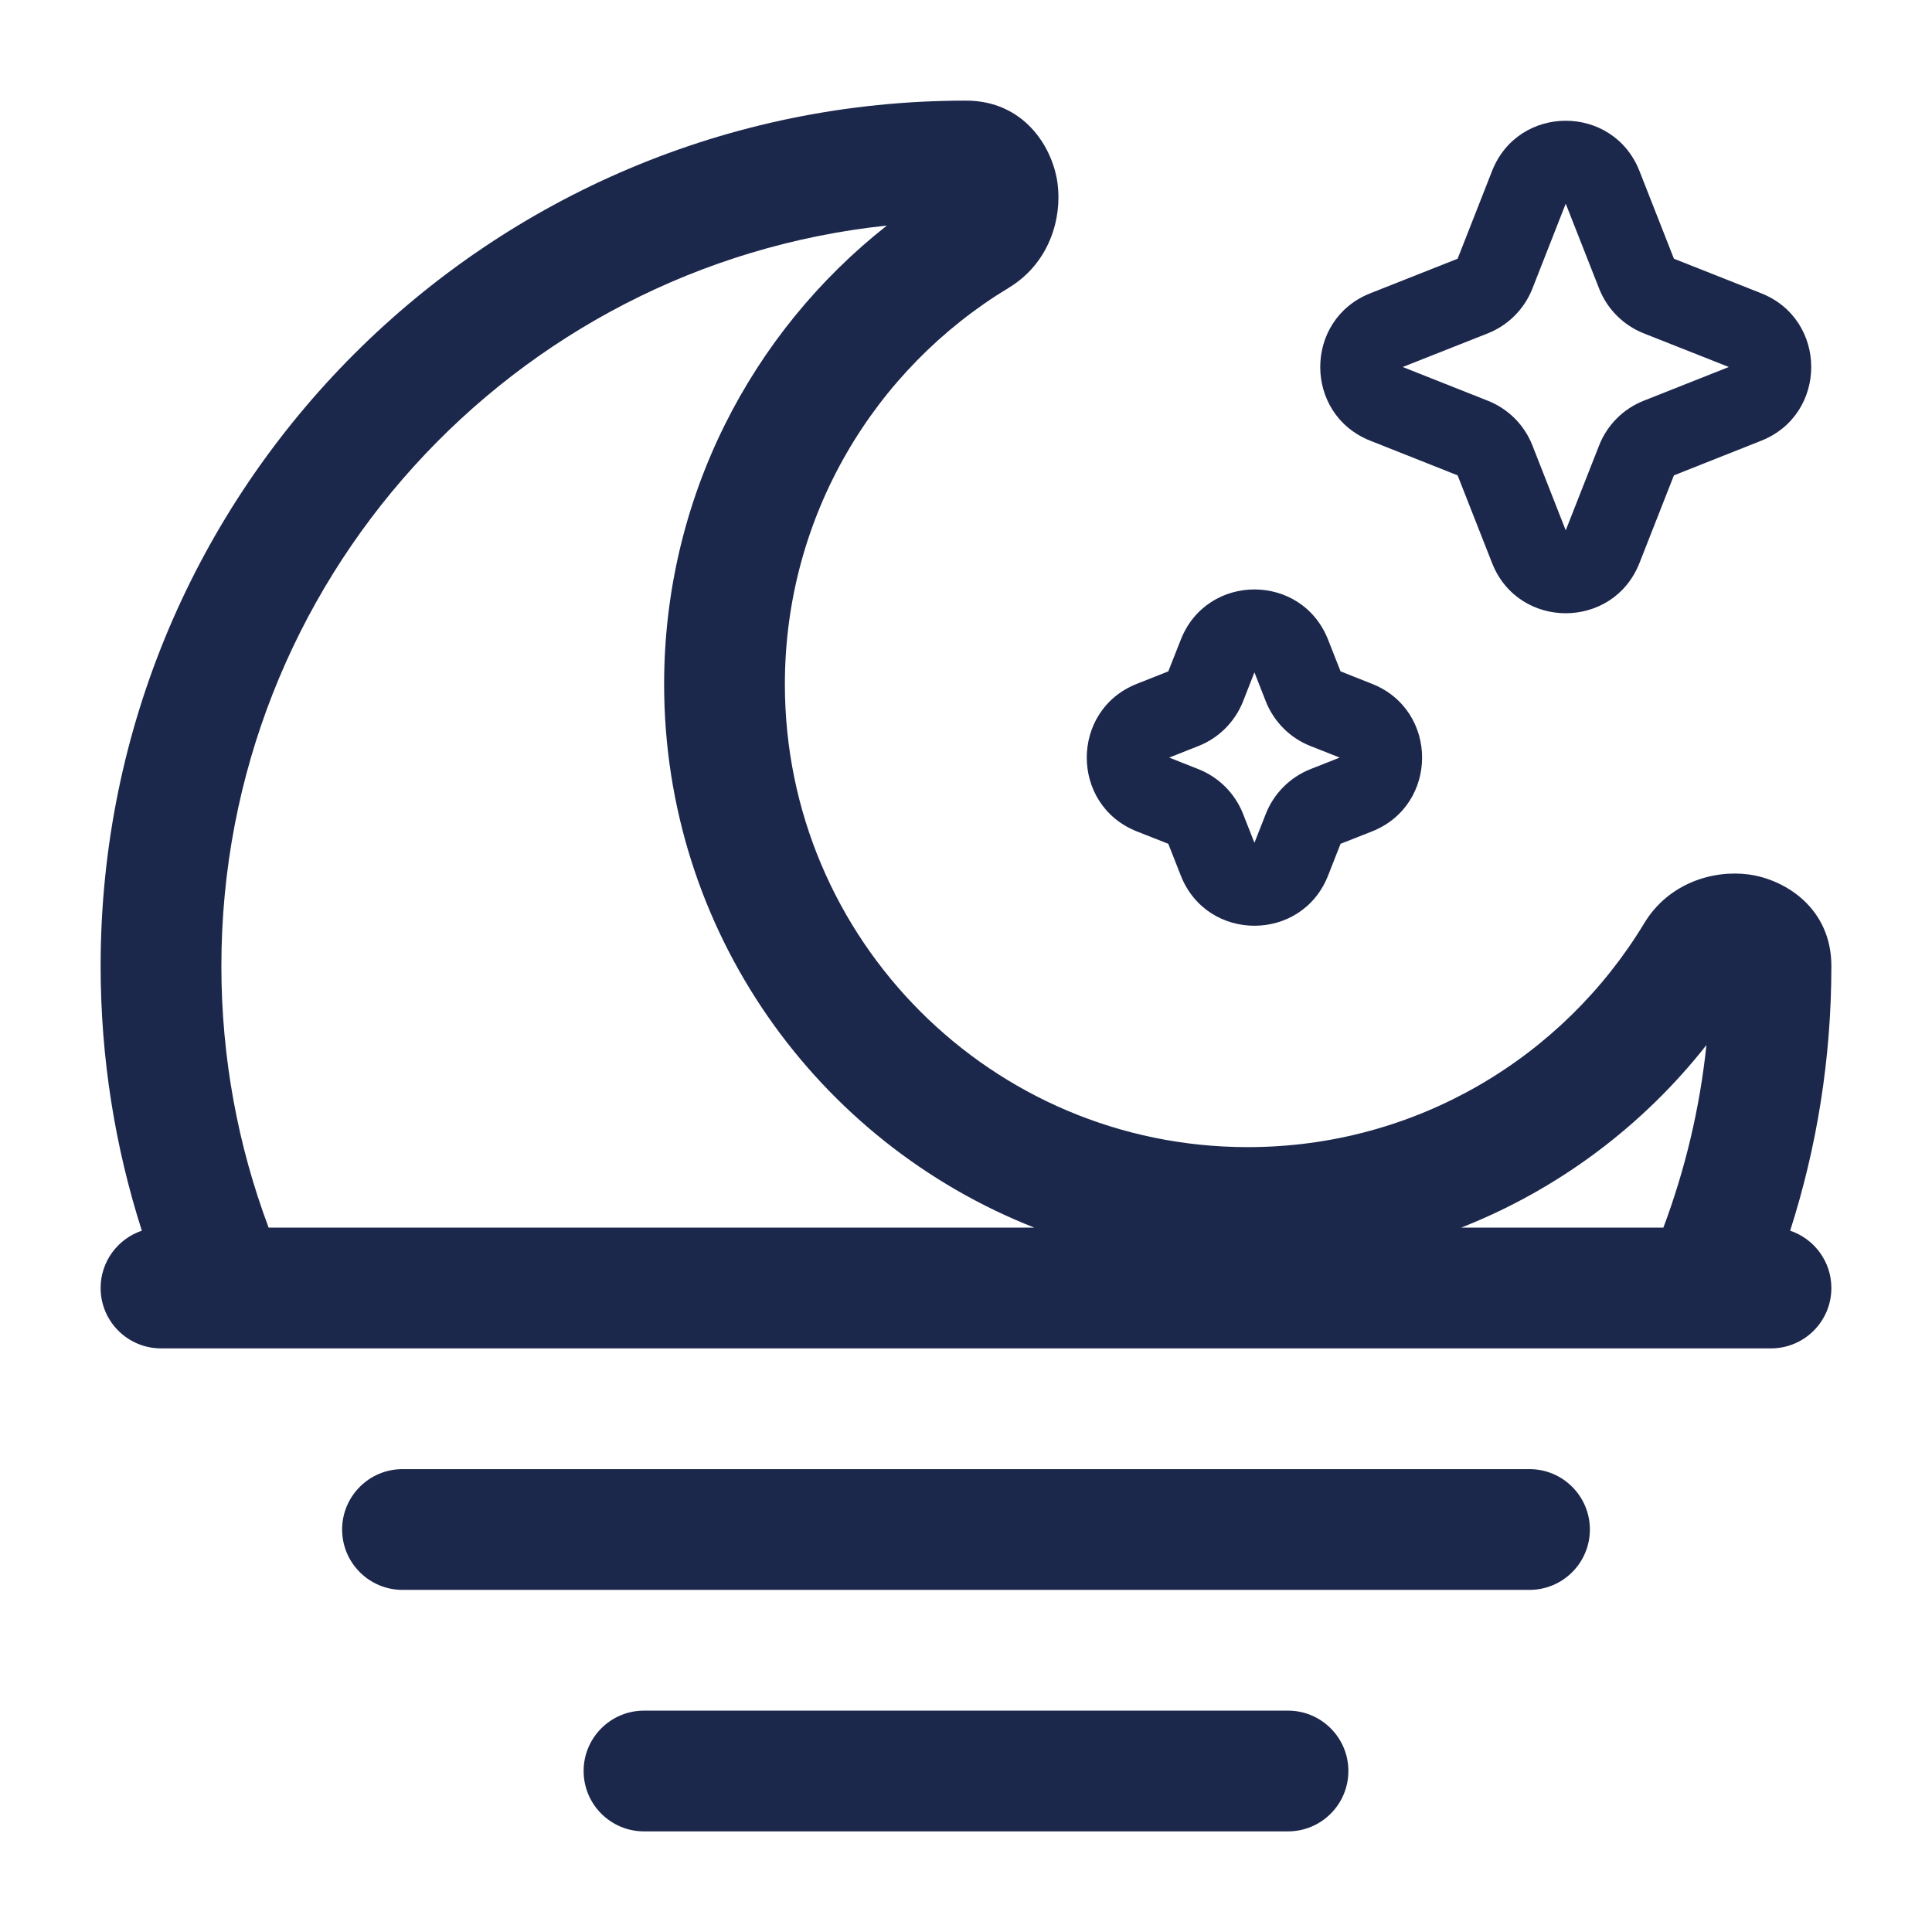
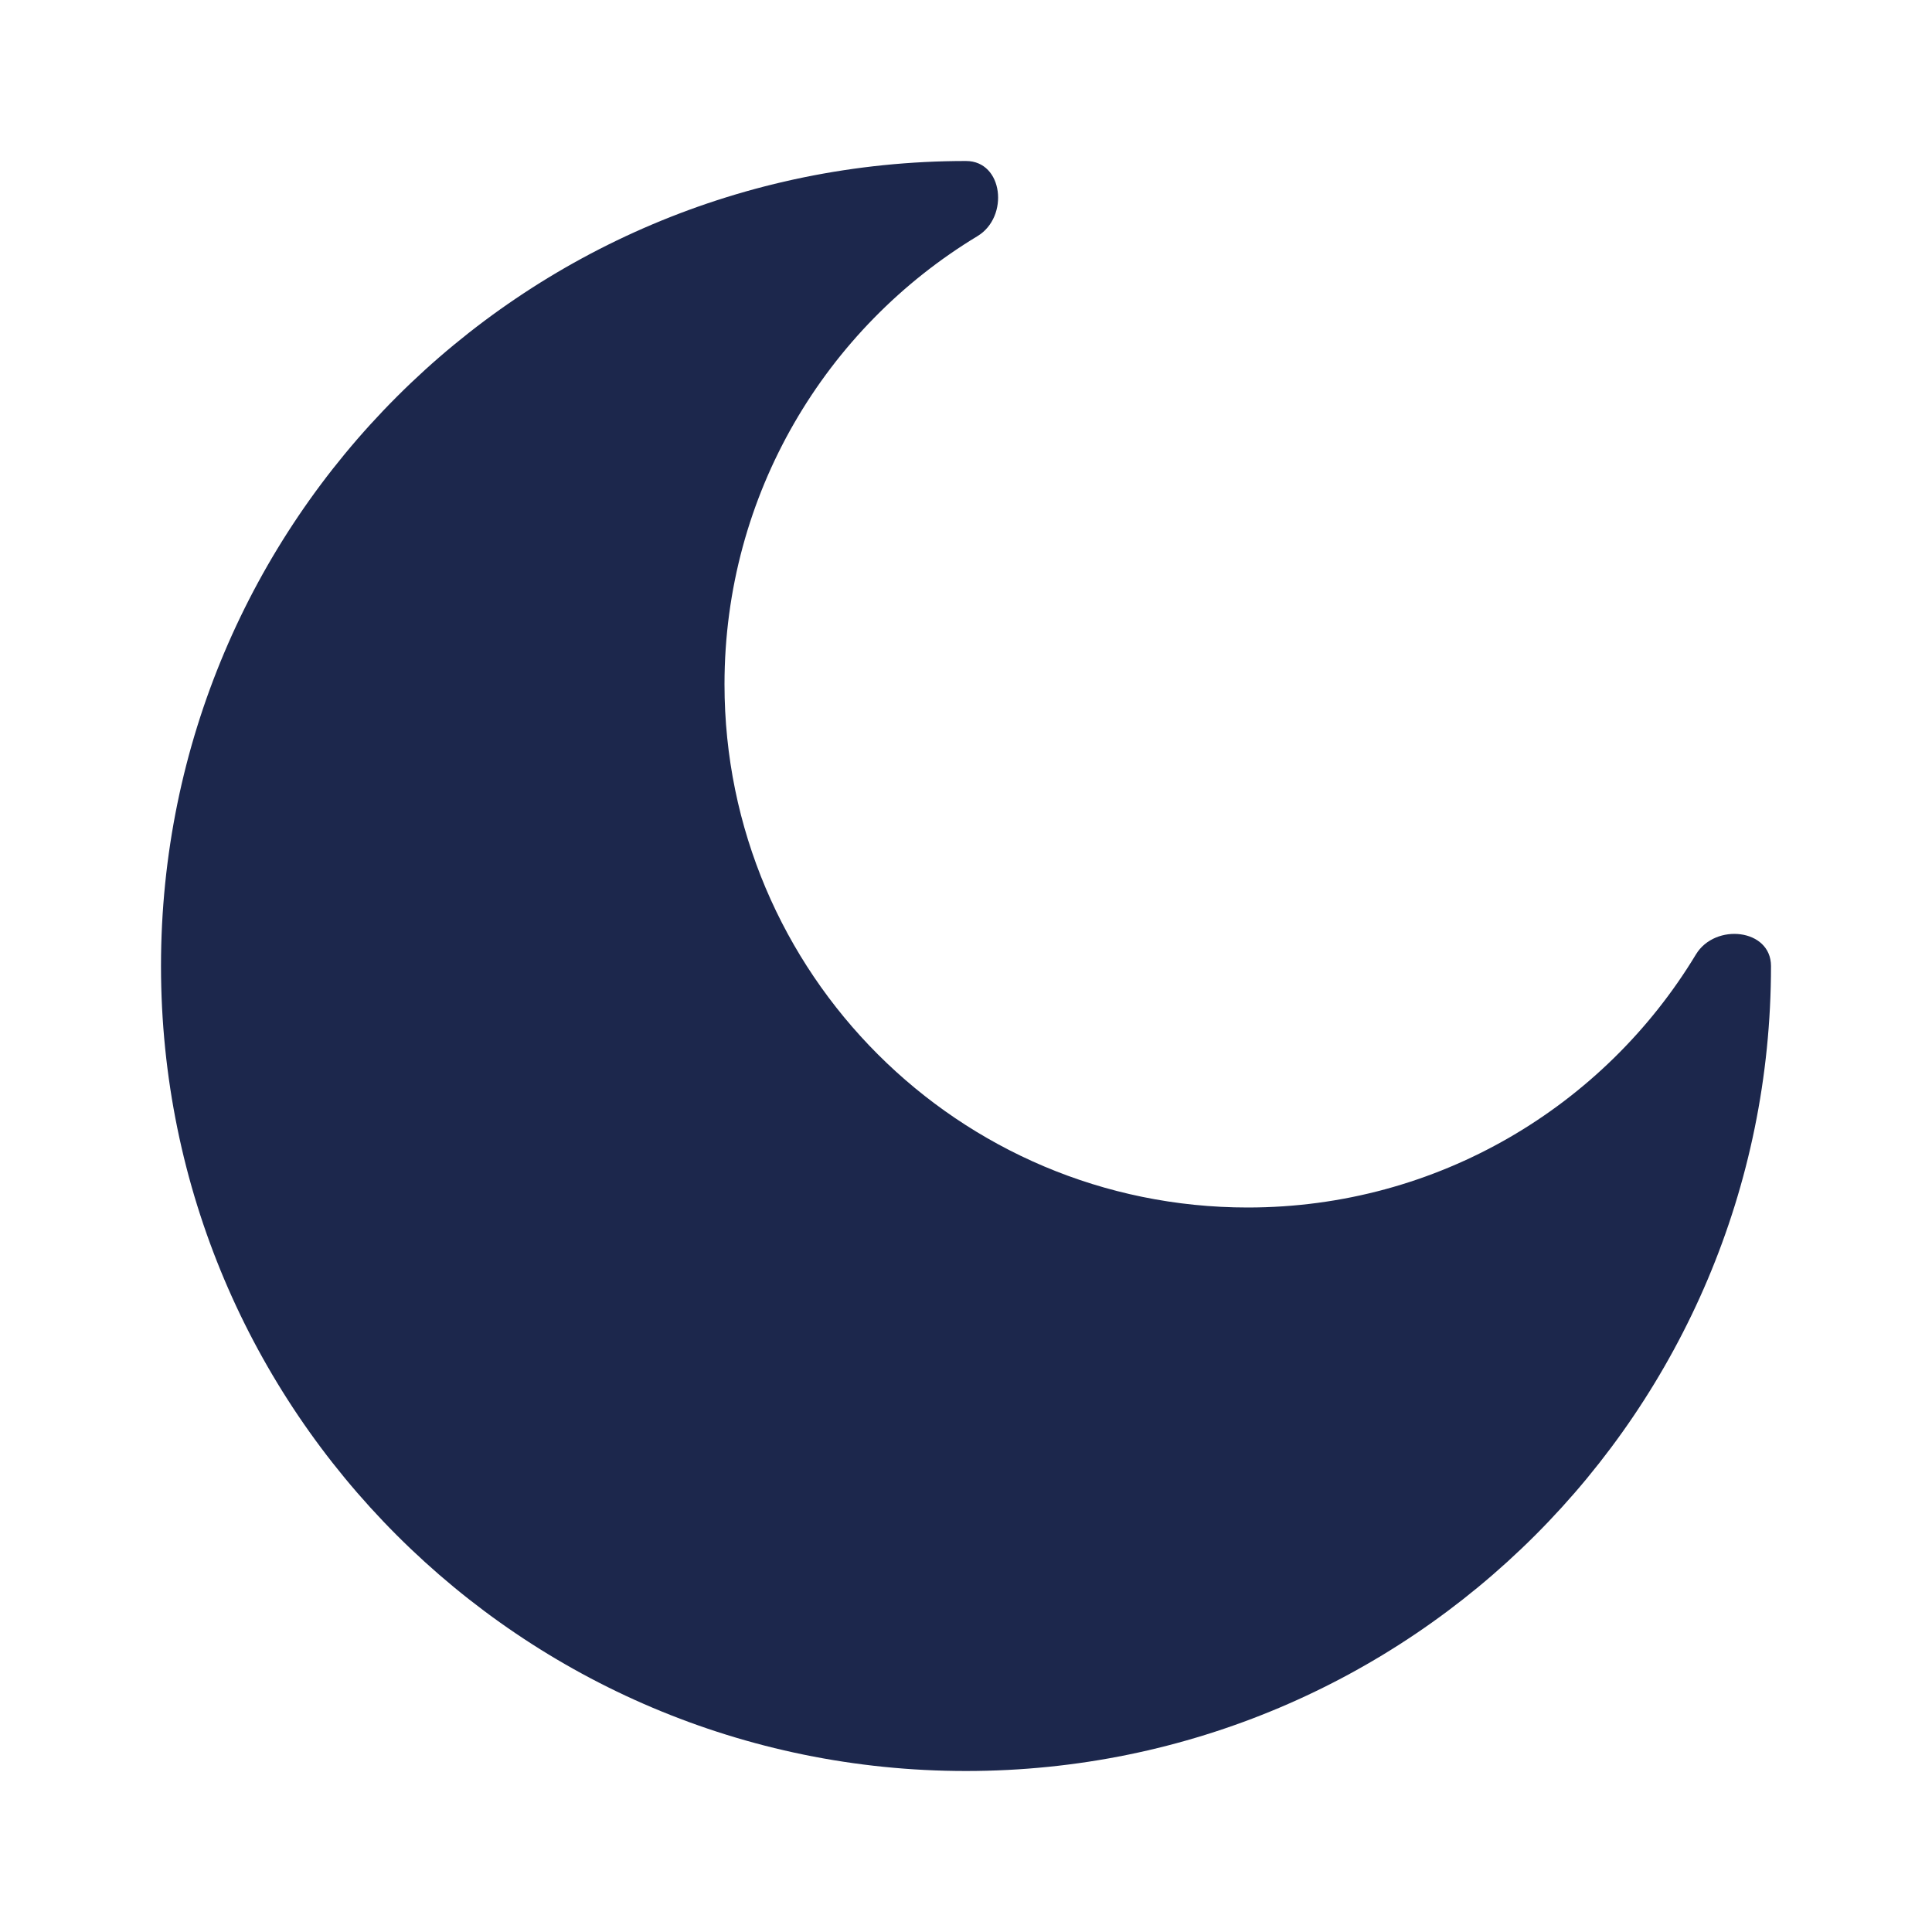
<svg xmlns="http://www.w3.org/2000/svg" width="800px" height="800px" viewBox="0 0 24 24" fill="none">
-   <path fill-rule="evenodd" clip-rule="evenodd" d="M11.017 2.802C6.371 3.292 2.75 7.223 2.75 12C2.75 13.145 2.958 14.24 3.337 15.25H12.849C10.156 14.192 8.25 11.568 8.25 8.5C8.25 6.187 9.333 4.128 11.017 2.802ZM18.151 15.25H20.663C20.932 14.533 21.115 13.773 21.198 12.982C20.409 13.985 19.359 14.775 18.151 15.25ZM22.238 15.288C22.57 14.251 22.75 13.146 22.75 12C22.75 11.283 22.179 10.925 21.724 10.863C21.286 10.804 20.729 10.966 20.425 11.469C19.417 13.137 17.588 14.25 15.5 14.25C12.324 14.25 9.75 11.676 9.75 8.5C9.75 6.412 10.863 4.583 12.531 3.575C13.034 3.271 13.196 2.714 13.137 2.276C13.075 1.821 12.717 1.25 12 1.25C6.063 1.25 1.25 6.063 1.25 12C1.25 13.146 1.43 14.251 1.762 15.288C1.465 15.388 1.25 15.669 1.25 16C1.25 16.414 1.586 16.75 2 16.75H22C22.414 16.75 22.75 16.414 22.75 16C22.75 15.669 22.535 15.388 22.238 15.288ZM4.25 19C4.25 18.586 4.586 18.25 5 18.25H19C19.414 18.25 19.75 18.586 19.75 19C19.75 19.414 19.414 19.75 19 19.75H5C4.586 19.75 4.25 19.414 4.25 19ZM7.25 22C7.25 21.586 7.586 21.25 8 21.25H16C16.414 21.25 16.75 21.586 16.75 22C16.75 22.414 16.414 22.75 16 22.75H8C7.586 22.75 7.25 22.414 7.25 22Z" fill="#1C274C" />
-   <path fill-rule="evenodd" clip-rule="evenodd" d="M20.366 2.124C20.038 1.292 18.862 1.292 18.535 2.124L18.107 3.214L17.023 3.643C16.193 3.971 16.193 5.147 17.023 5.475L18.107 5.905L18.535 6.994C18.862 7.826 20.038 7.826 20.366 6.994L20.794 5.905L21.878 5.475C22.707 5.147 22.707 3.971 21.878 3.643L20.794 3.214L20.366 2.124ZM19.45 2.53L19.865 3.585C19.965 3.839 20.165 4.04 20.419 4.141L21.476 4.559L20.419 4.978C20.165 5.078 19.965 5.279 19.865 5.533L19.45 6.588L19.036 5.533C18.936 5.279 18.736 5.078 18.482 4.978L17.425 4.559L18.482 4.141C18.736 4.04 18.936 3.839 19.036 3.585L19.45 2.53ZM16.498 7.947C16.171 7.114 14.995 7.114 14.668 7.947L14.513 8.34L14.122 8.495C13.293 8.823 13.293 9.999 14.122 10.328L14.513 10.482L14.668 10.876C14.995 11.708 16.171 11.708 16.498 10.876L16.653 10.482L17.044 10.328C17.873 9.999 17.873 8.823 17.044 8.495L16.653 8.34L16.498 7.947ZM15.583 8.352L15.724 8.712C15.824 8.965 16.024 9.167 16.278 9.267L16.642 9.411L16.278 9.555C16.024 9.656 15.824 9.857 15.724 10.111L15.583 10.47L15.442 10.111C15.342 9.857 15.142 9.656 14.888 9.555L14.524 9.411L14.888 9.267C15.142 9.167 15.342 8.965 15.442 8.712L15.583 8.352Z" fill="#1C274C" />
+   <path d="M12 22C17.523 22 22 17.523 22 12C22 11.537 21.306 11.461 21.067 11.857C19.929 13.741 17.861 15 15.5 15C11.91 15 9 12.09 9 8.5C9 6.138 10.259 4.071 12.143 2.933C12.539 2.693 12.463 2 12 2C6.477 2 2 6.477 2 12C2 17.523 6.477 22 12 22Z" fill="#1C274C" />
</svg>
